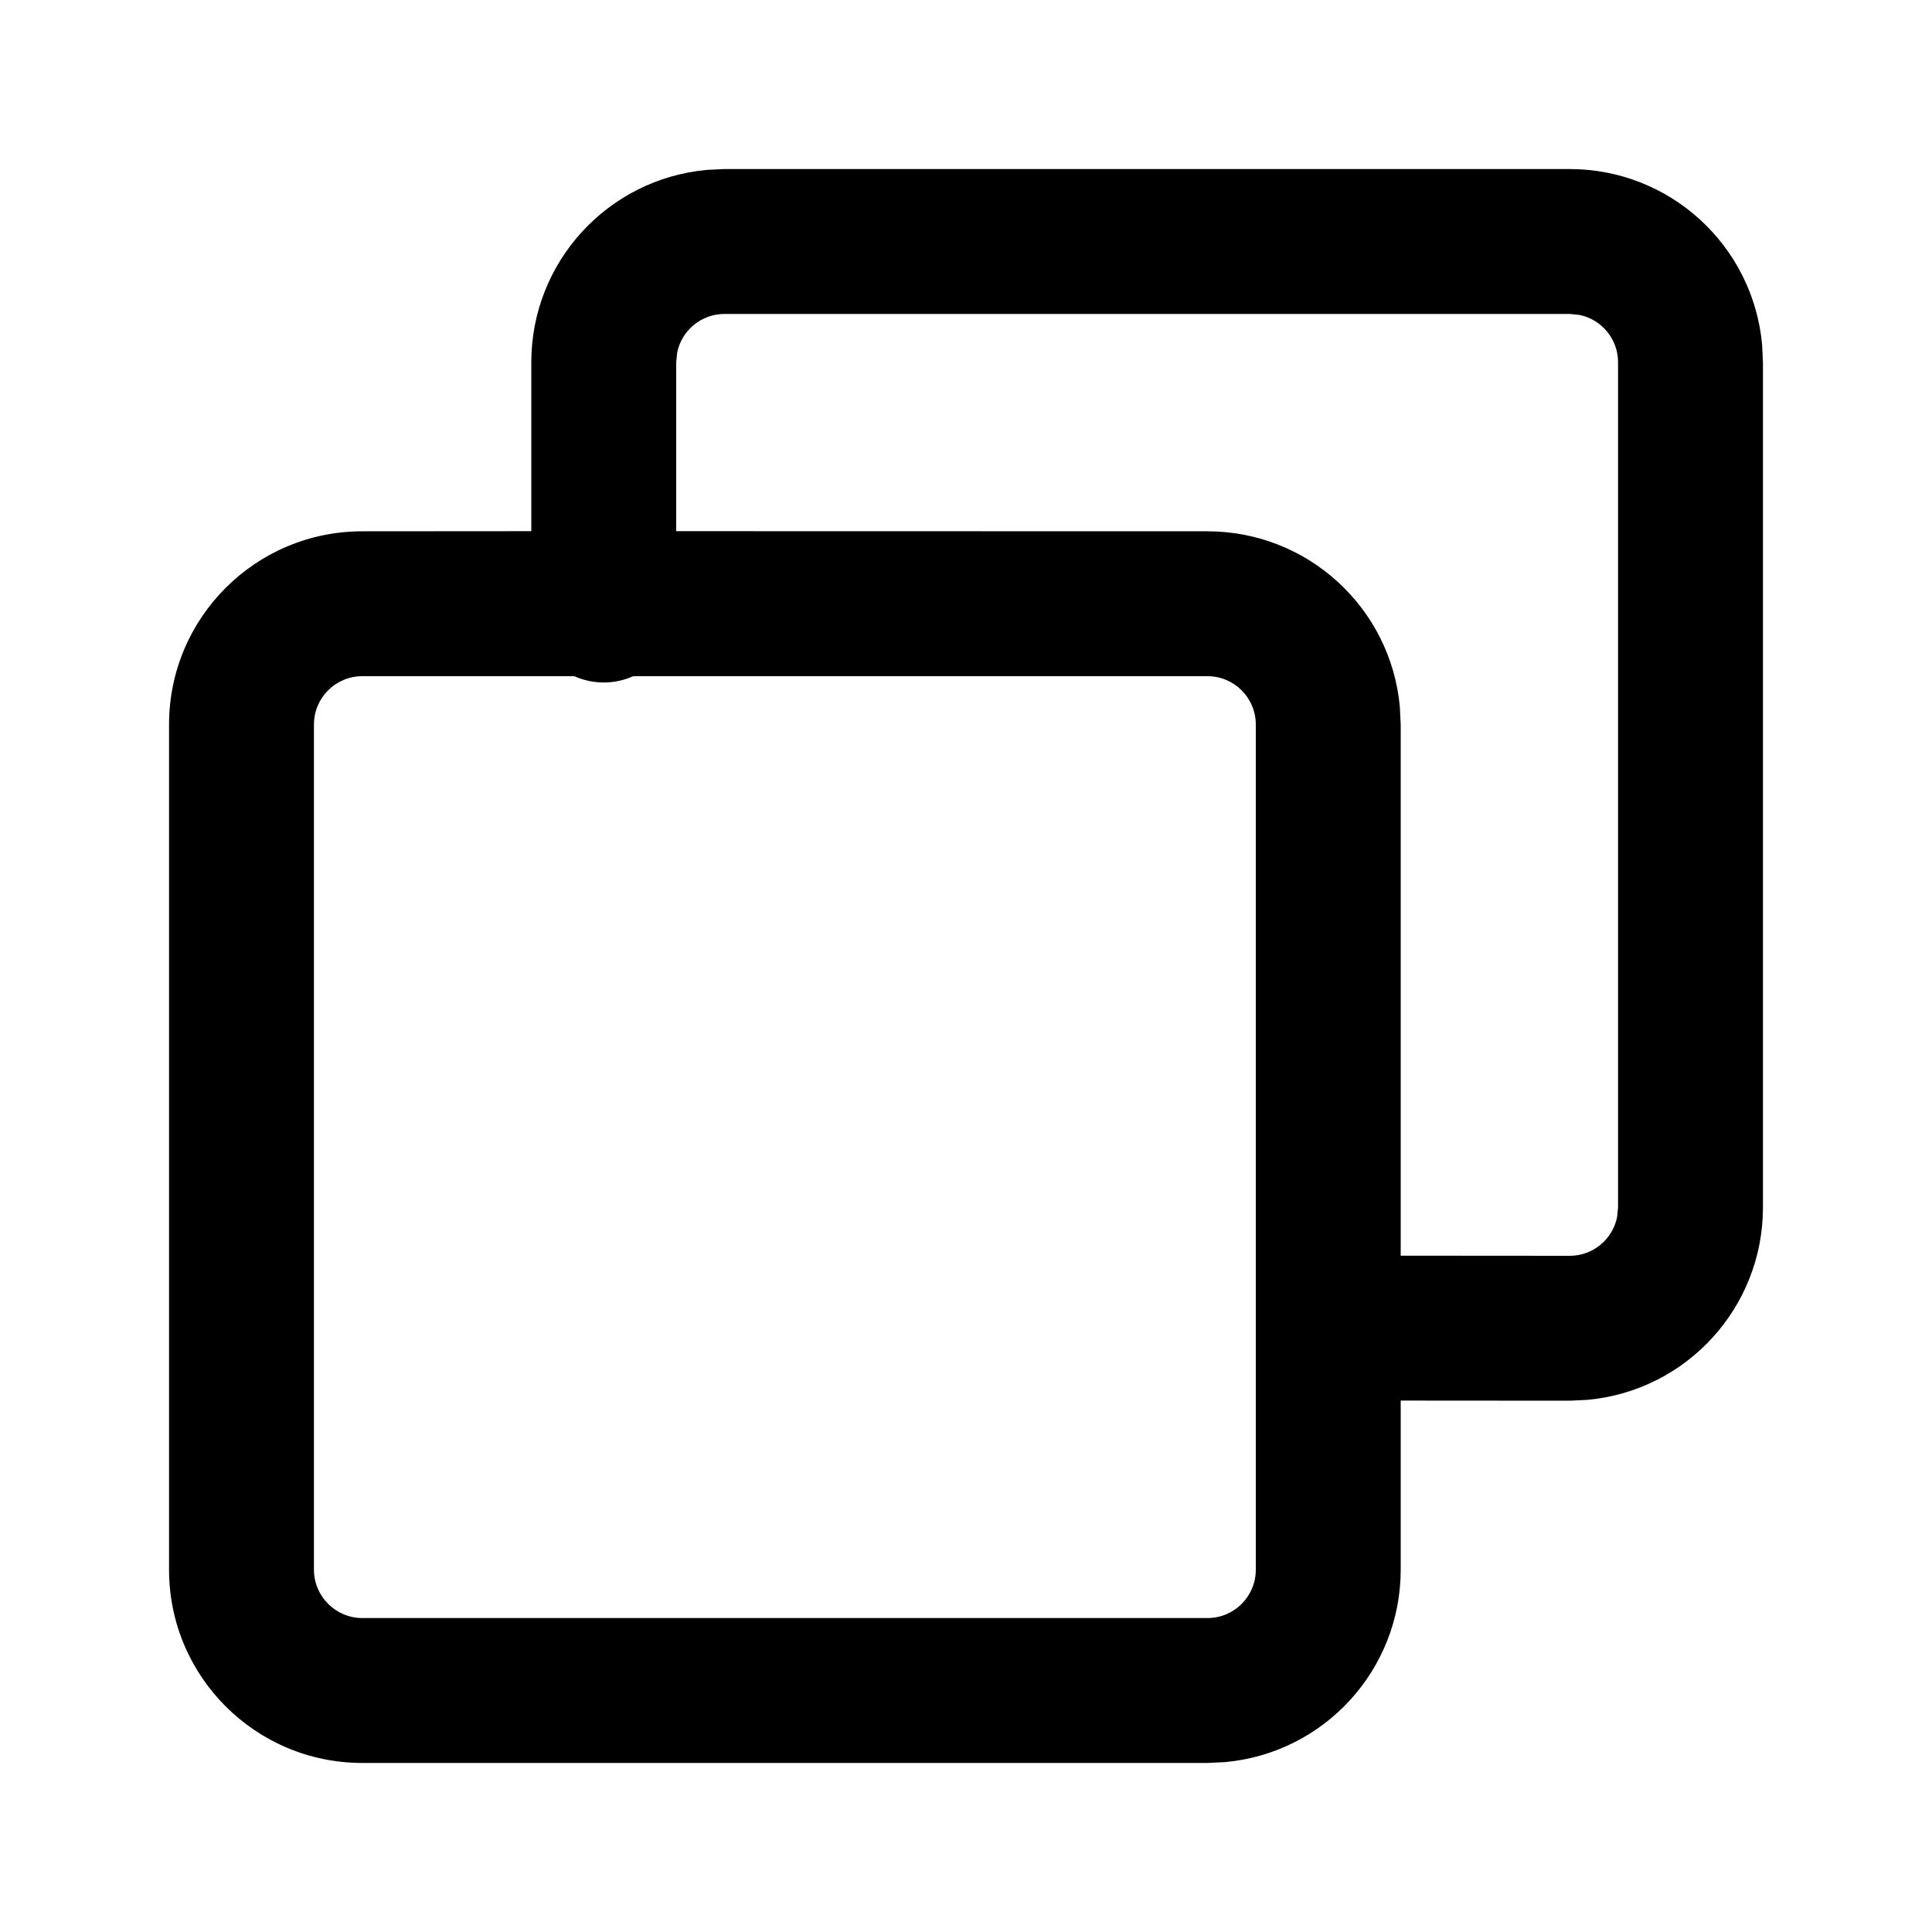
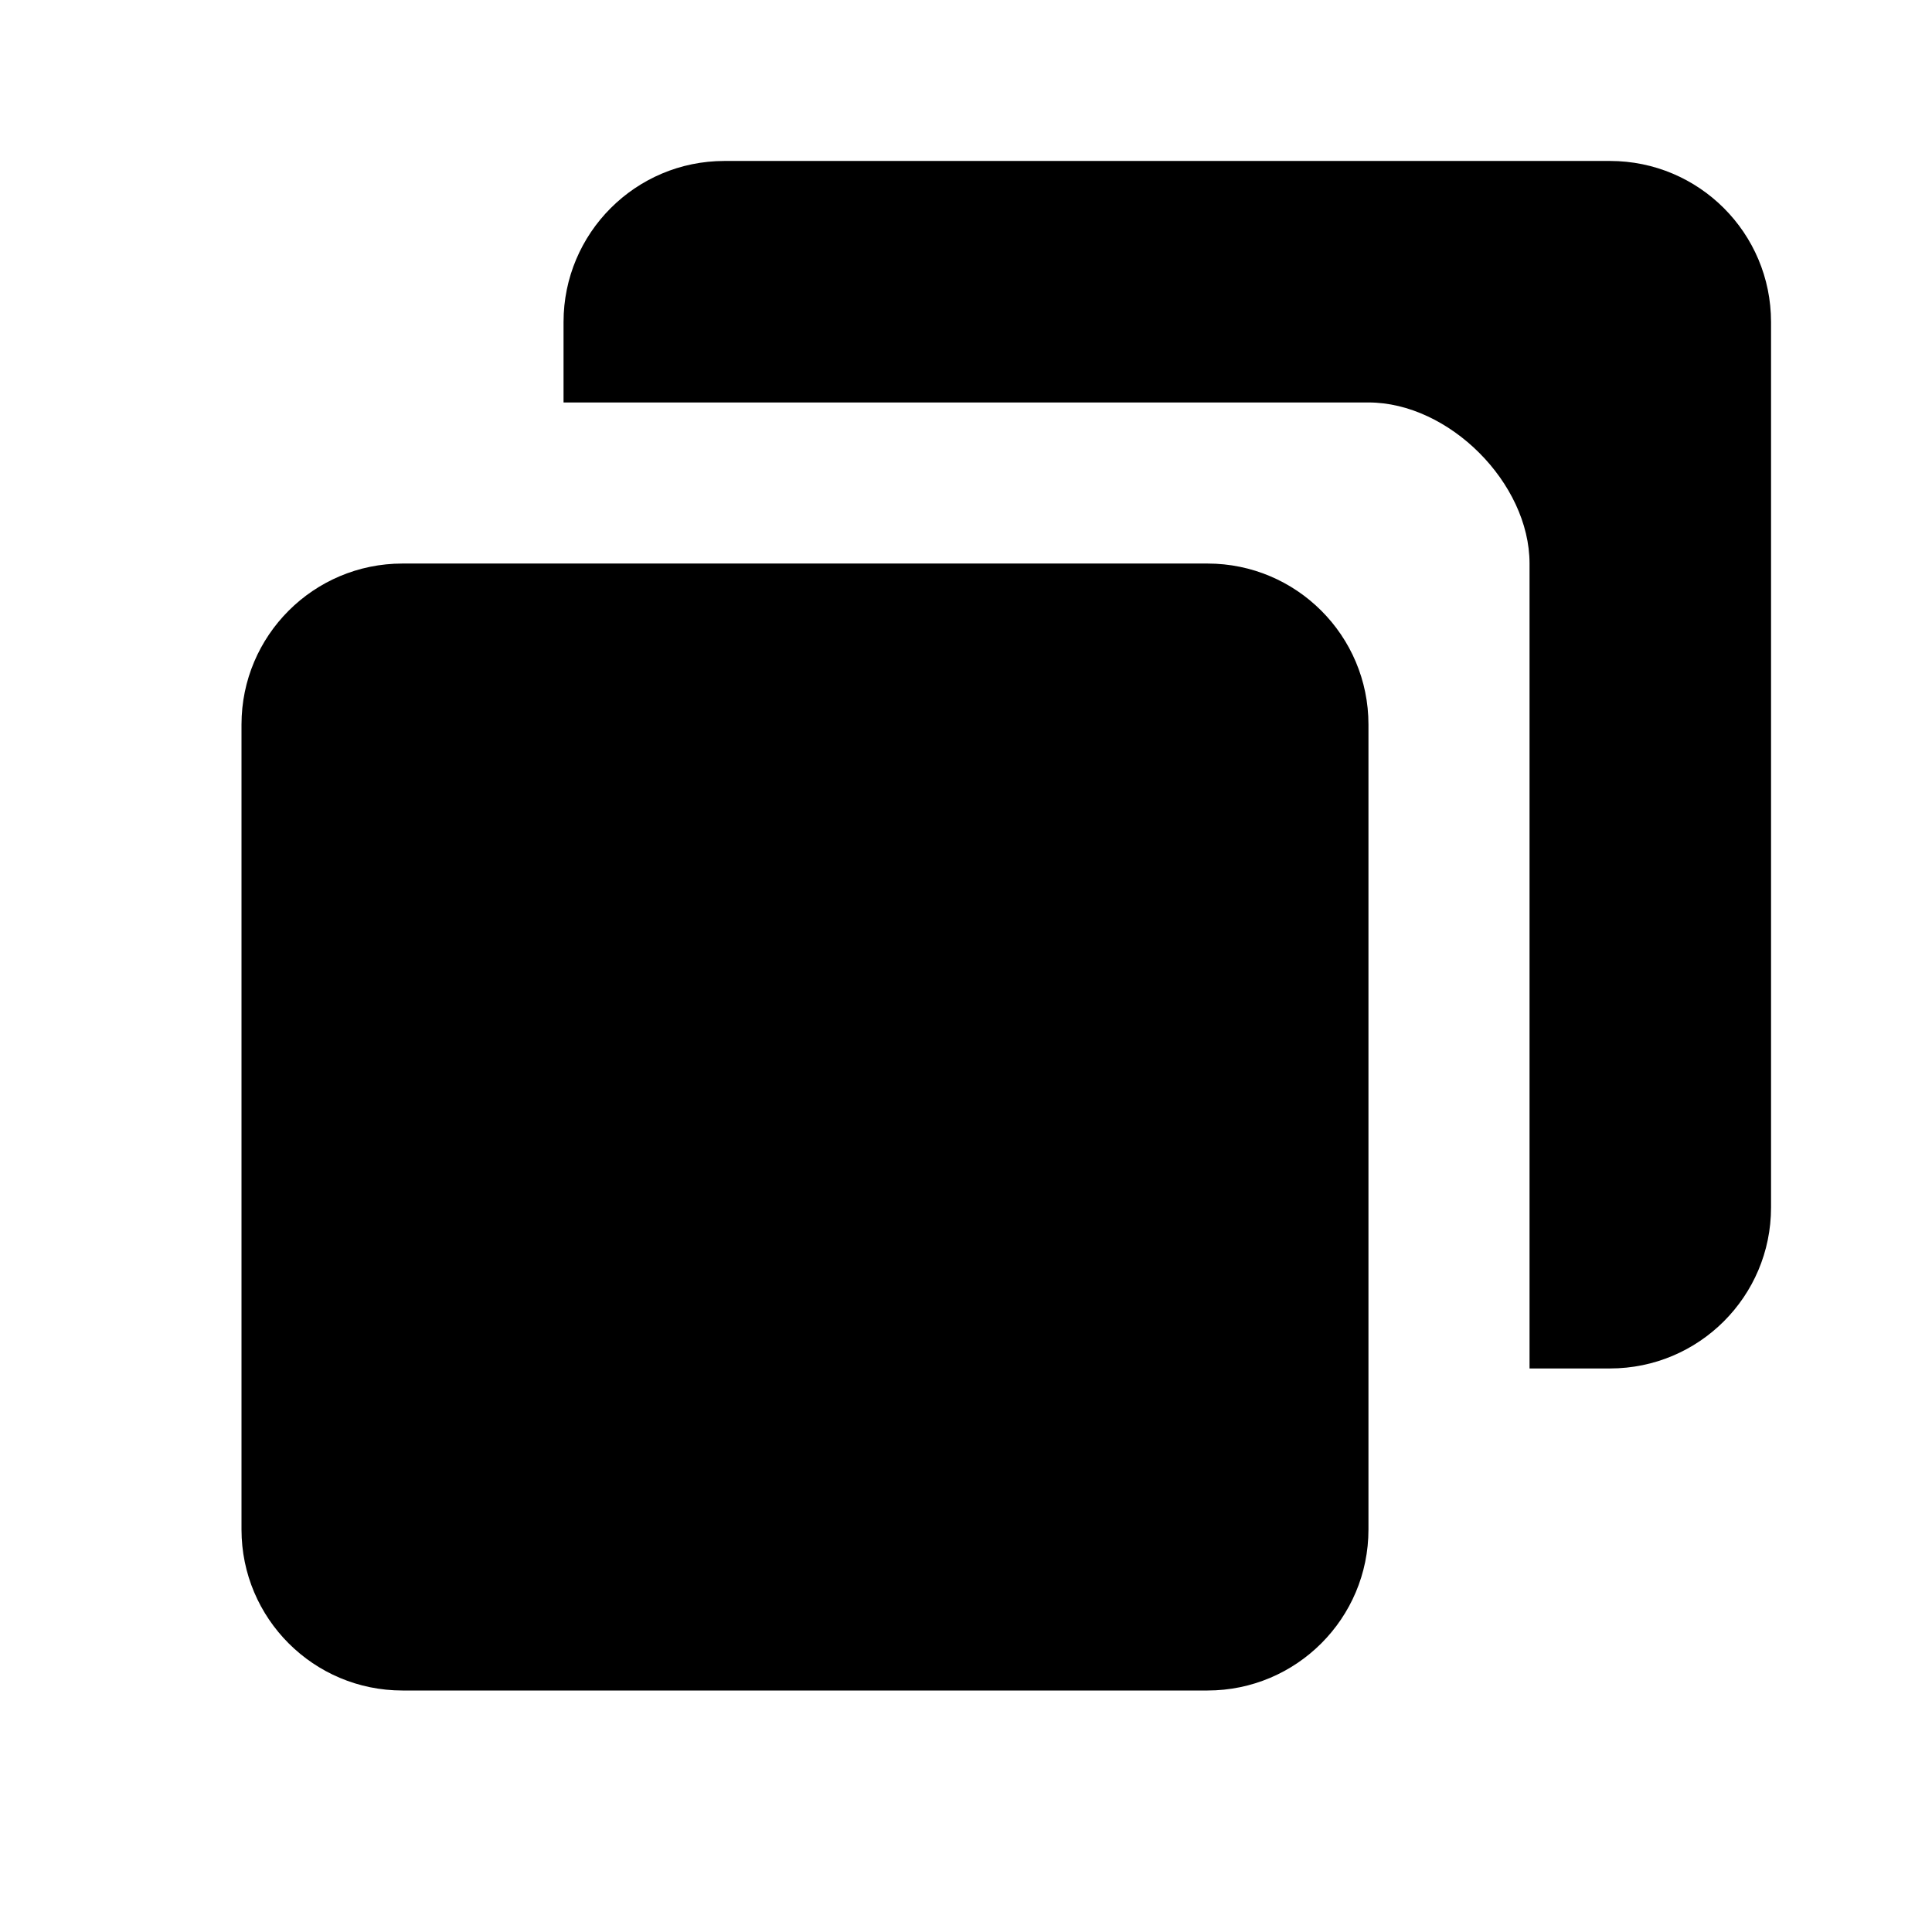
- <svg xmlns="http://www.w3.org/2000/svg" t="1600873365277" class="icon" viewBox="0 0 1024 1024" version="1.1" p-id="10524" width="64" height="64">
-   <path d="M832 89.6a102.4 102.4 0 0 1 101.952 93.056L934.4 192v448a102.4 102.4 0 0 1-93.056 101.952L832 742.4l-89.6-0.064V832a102.4 102.4 0 0 1-93.056 101.952L640 934.4H192A102.4 102.4 0 0 1 89.6 832V384A102.4 102.4 0 0 1 192 281.6l89.6-0.064V192a102.4 102.4 0 0 1 93.056-101.952L384 89.6h448z m-192 268.8H335.616a38.272 38.272 0 0 1-31.232 0H192a25.6 25.6 0 0 0-25.6 25.6v448c0 14.08 11.52 25.6 25.6 25.6h448a25.6 25.6 0 0 0 25.6-25.6V384a25.6 25.6 0 0 0-25.6-25.6z m192-192H384a25.6 25.6 0 0 0-25.088 20.48L358.4 192v89.536L640 281.6a102.4 102.4 0 0 1 101.952 93.056L742.4 384v281.536l89.6 0.064a25.6 25.6 0 0 0 25.088-20.48L857.6 640V192a25.6 25.6 0 0 0-20.48-25.088L832 166.4z" p-id="10525" />
+ <svg xmlns="http://www.w3.org/2000/svg" t="1619960814342" class="icon" viewBox="0 0 1024 1024" version="1.1" p-id="3842" width="16" height="16">
+   <path d="M298.688 170.688c0-47.168 38.208-85.376 85.312-85.376h469.312c47.168 0 85.376 38.208 85.376 85.376V640c0 47.104-38.208 85.312-85.376 85.312h-42.624V298.688c0-42.688-42.688-85.376-85.376-85.376H298.688v-42.624z" p-id="3843" />
+   <path d="M213.312 298.688C166.208 298.688 128 336.896 128 384v426.688C128 857.792 166.208 896 213.312 896H640c47.104 0 85.312-38.208 85.312-85.312V384c0-47.104-38.208-85.312-85.312-85.312H213.312z" p-id="3844" />
</svg>
